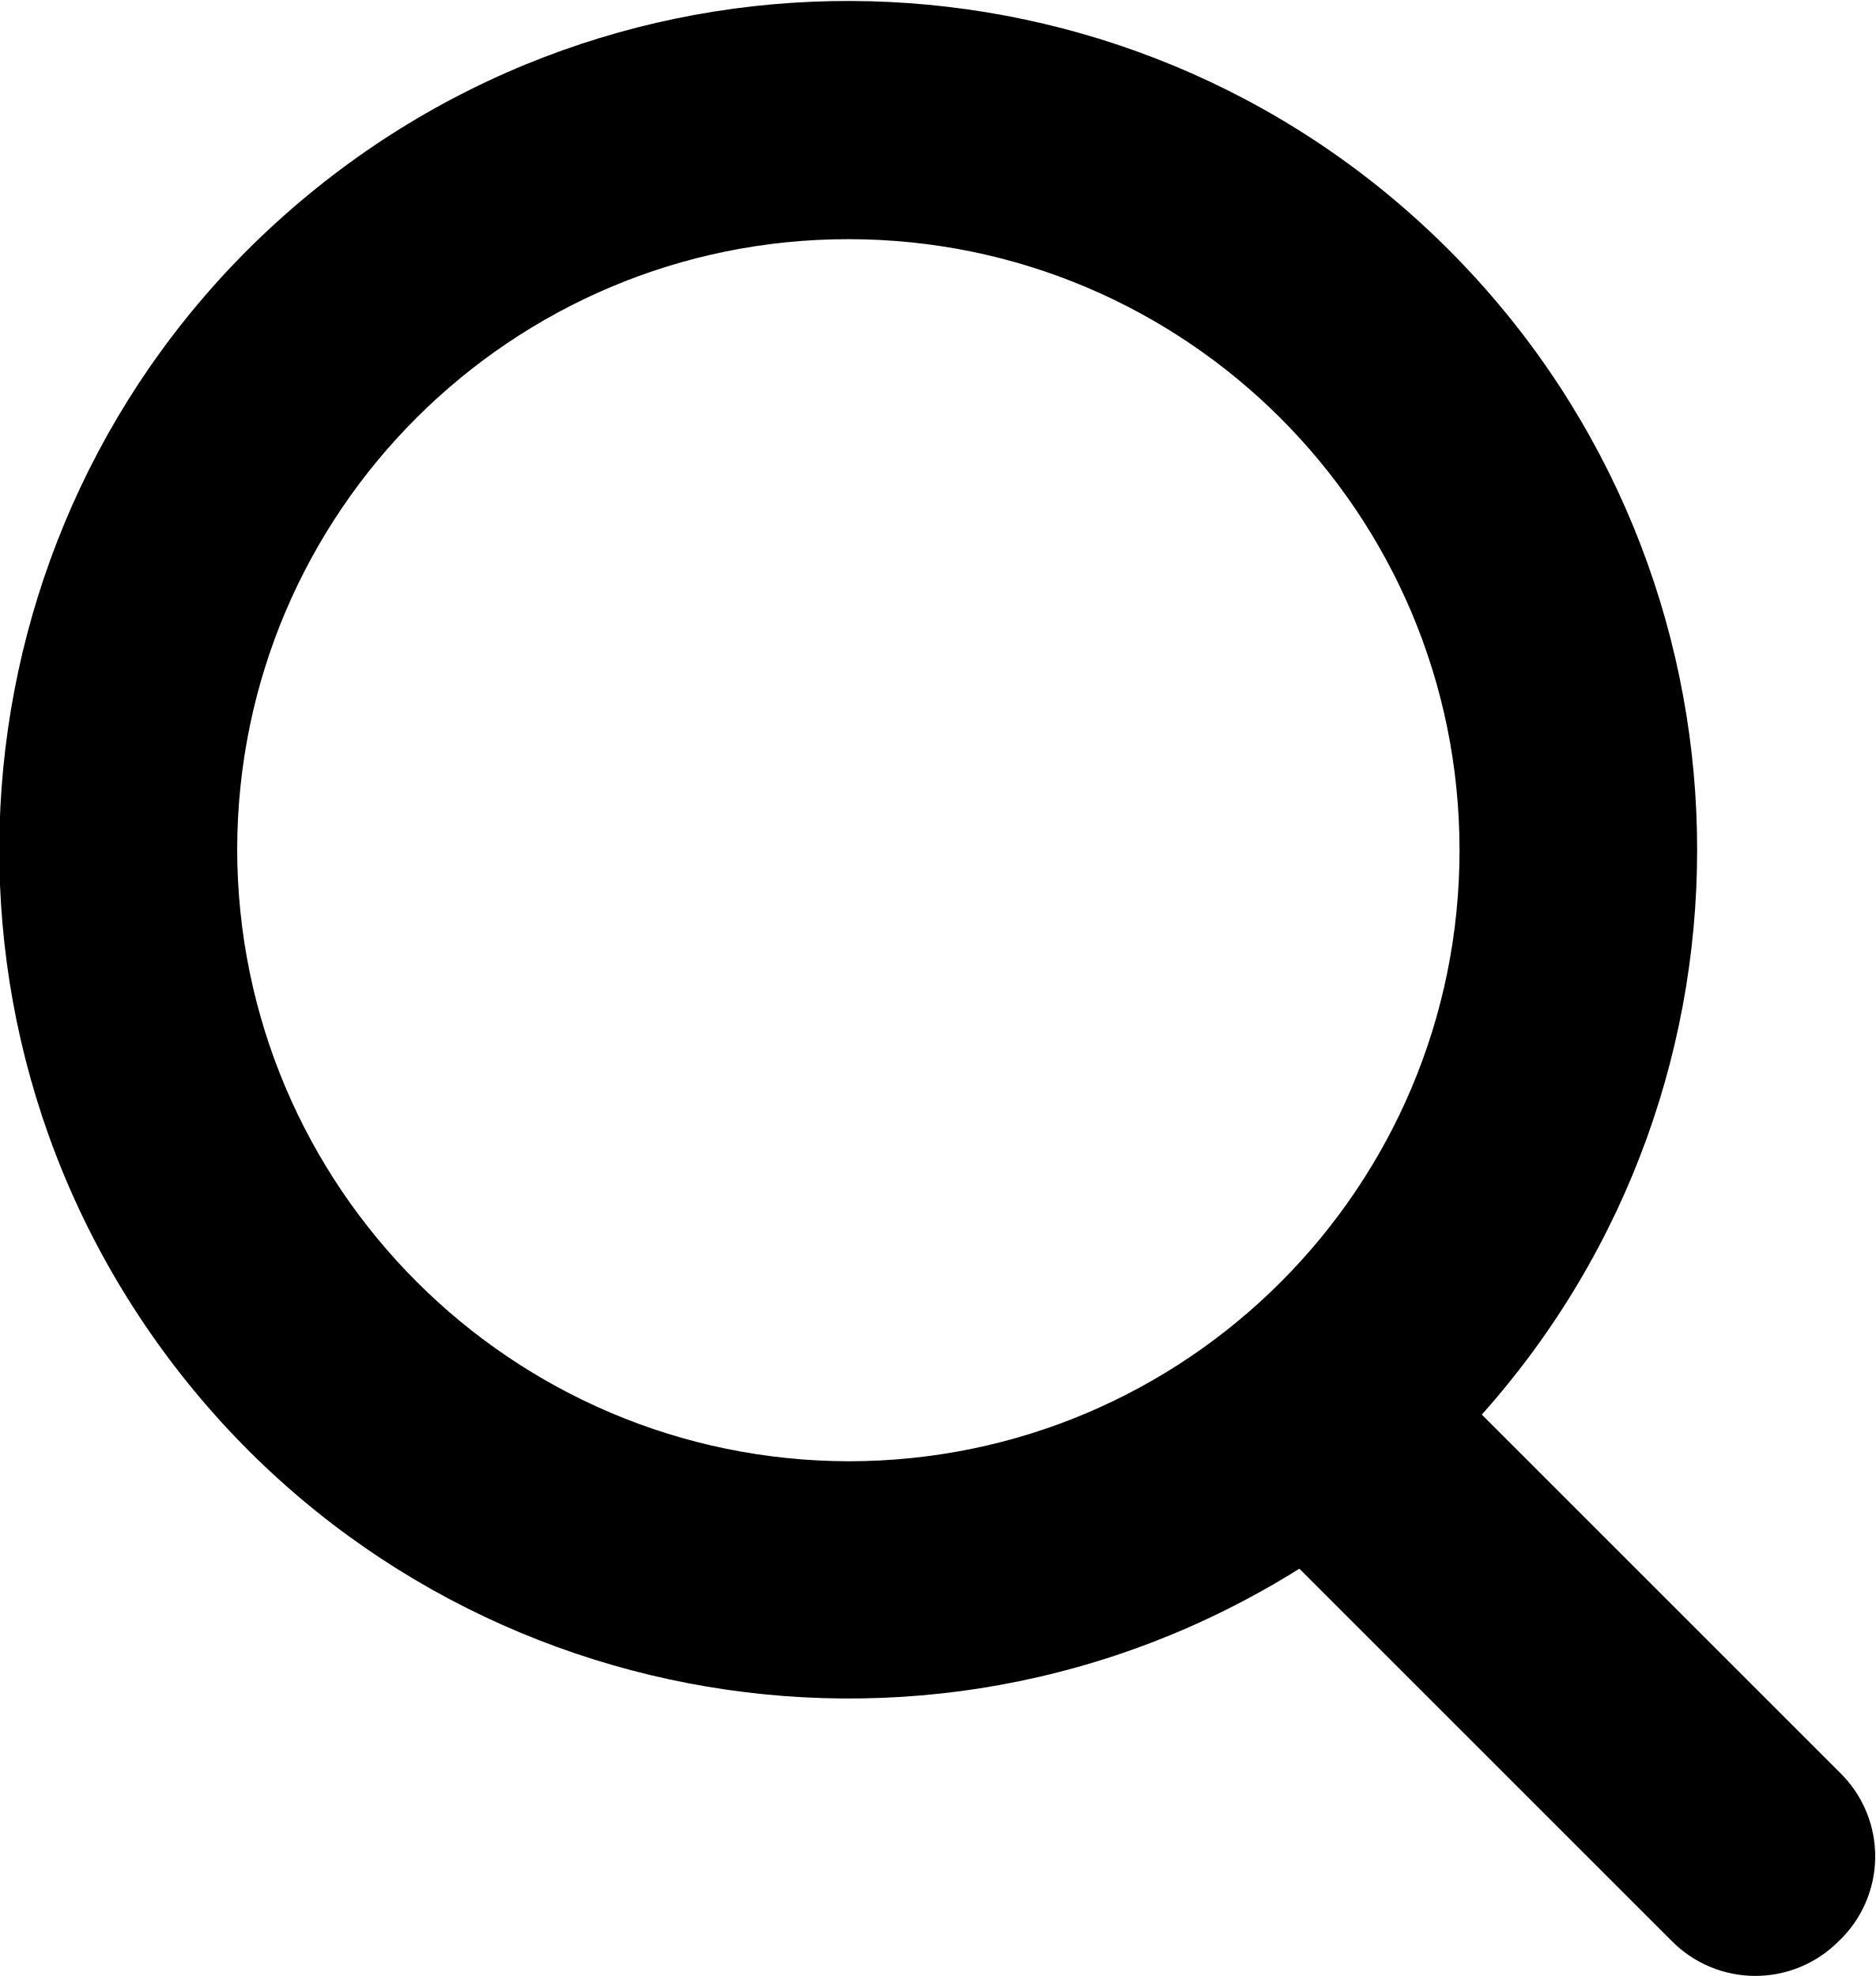
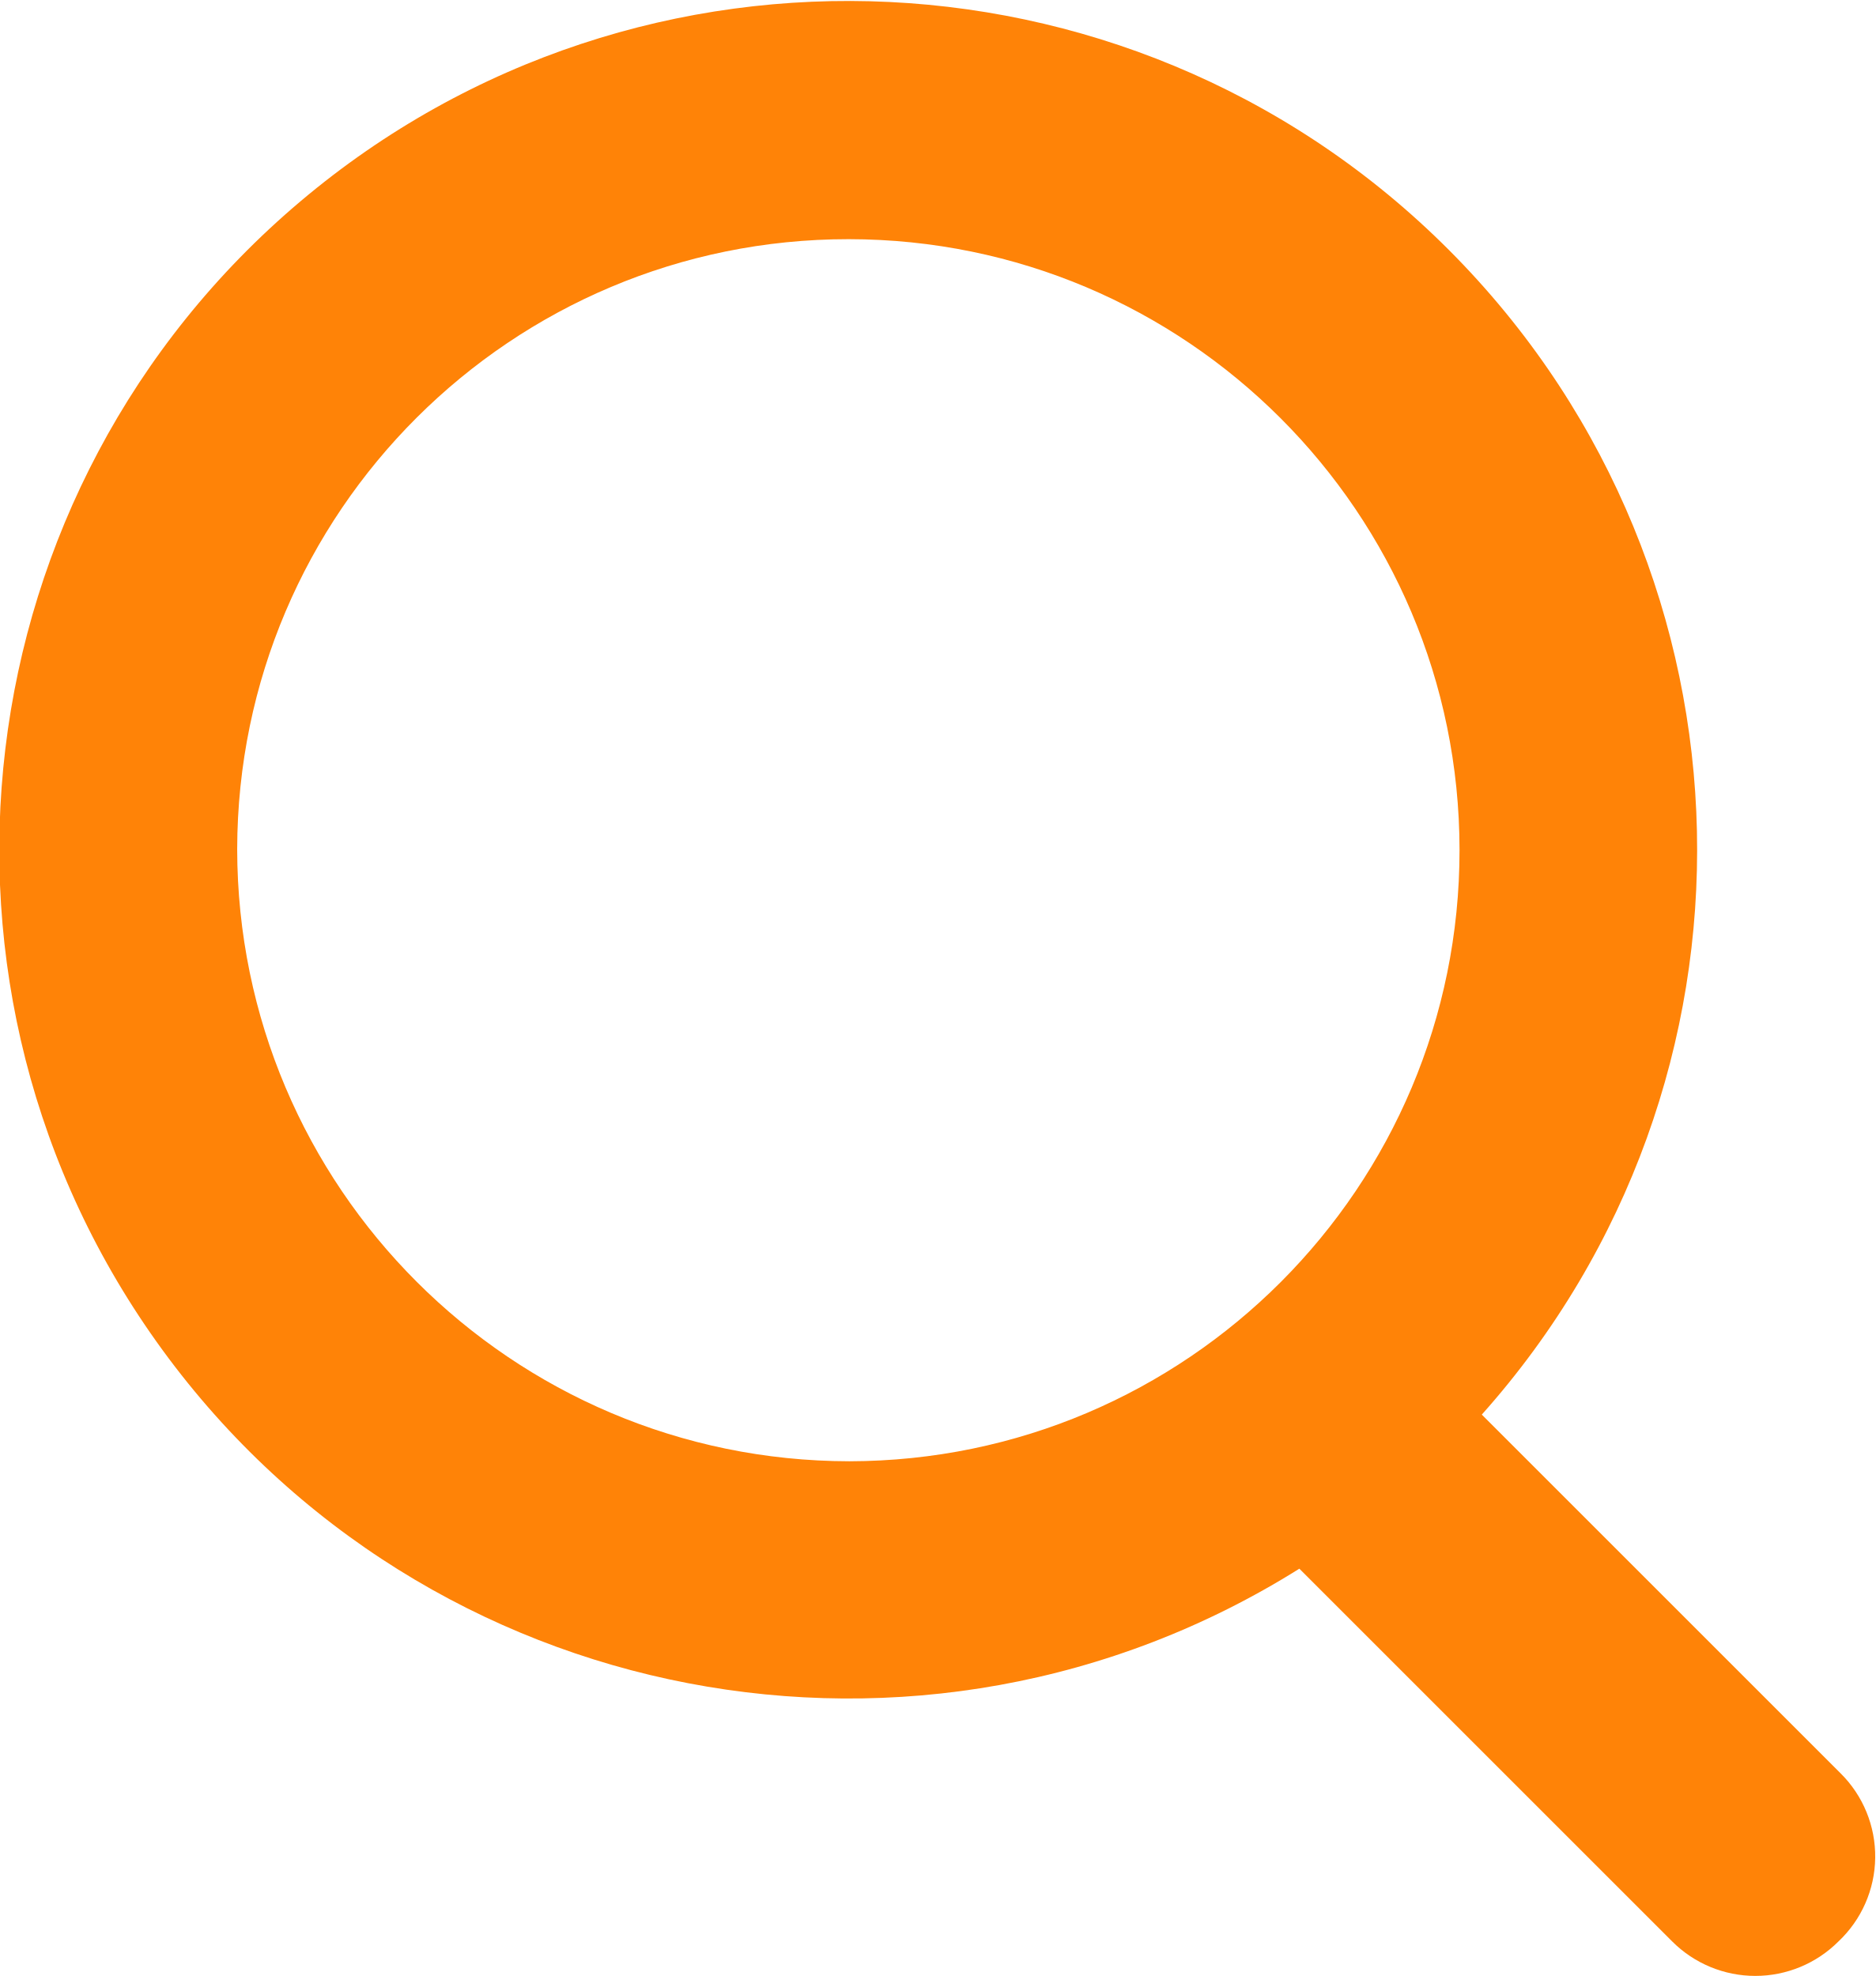
<svg xmlns="http://www.w3.org/2000/svg" class="" width="37.722" height="39.756" viewBox="0 0 37.722 39.756">
-   <path d="M40.724,36.778l-7.217-7.217a17.076,17.076,0,1,0-3.67,3.1l7.5,7.5a2.363,2.363,0,0,0,3.344,0A2.352,2.352,0,0,0,40.724,36.778ZM8.471,18.185A12.294,12.294,0,1,1,20.785,30.5,12.329,12.329,0,0,1,8.471,18.185Z" transform="translate(-3.7 -1.1)" fill="currentColor" />
+   <path d="M40.724,36.778l-7.217-7.217a17.076,17.076,0,1,0-3.67,3.1l7.5,7.5a2.363,2.363,0,0,0,3.344,0A2.352,2.352,0,0,0,40.724,36.778ZM8.471,18.185A12.294,12.294,0,1,1,20.785,30.5,12.329,12.329,0,0,1,8.471,18.185Z" transform="translate(-3.7 -1.1)" fill="#ff8307" />
</svg>
